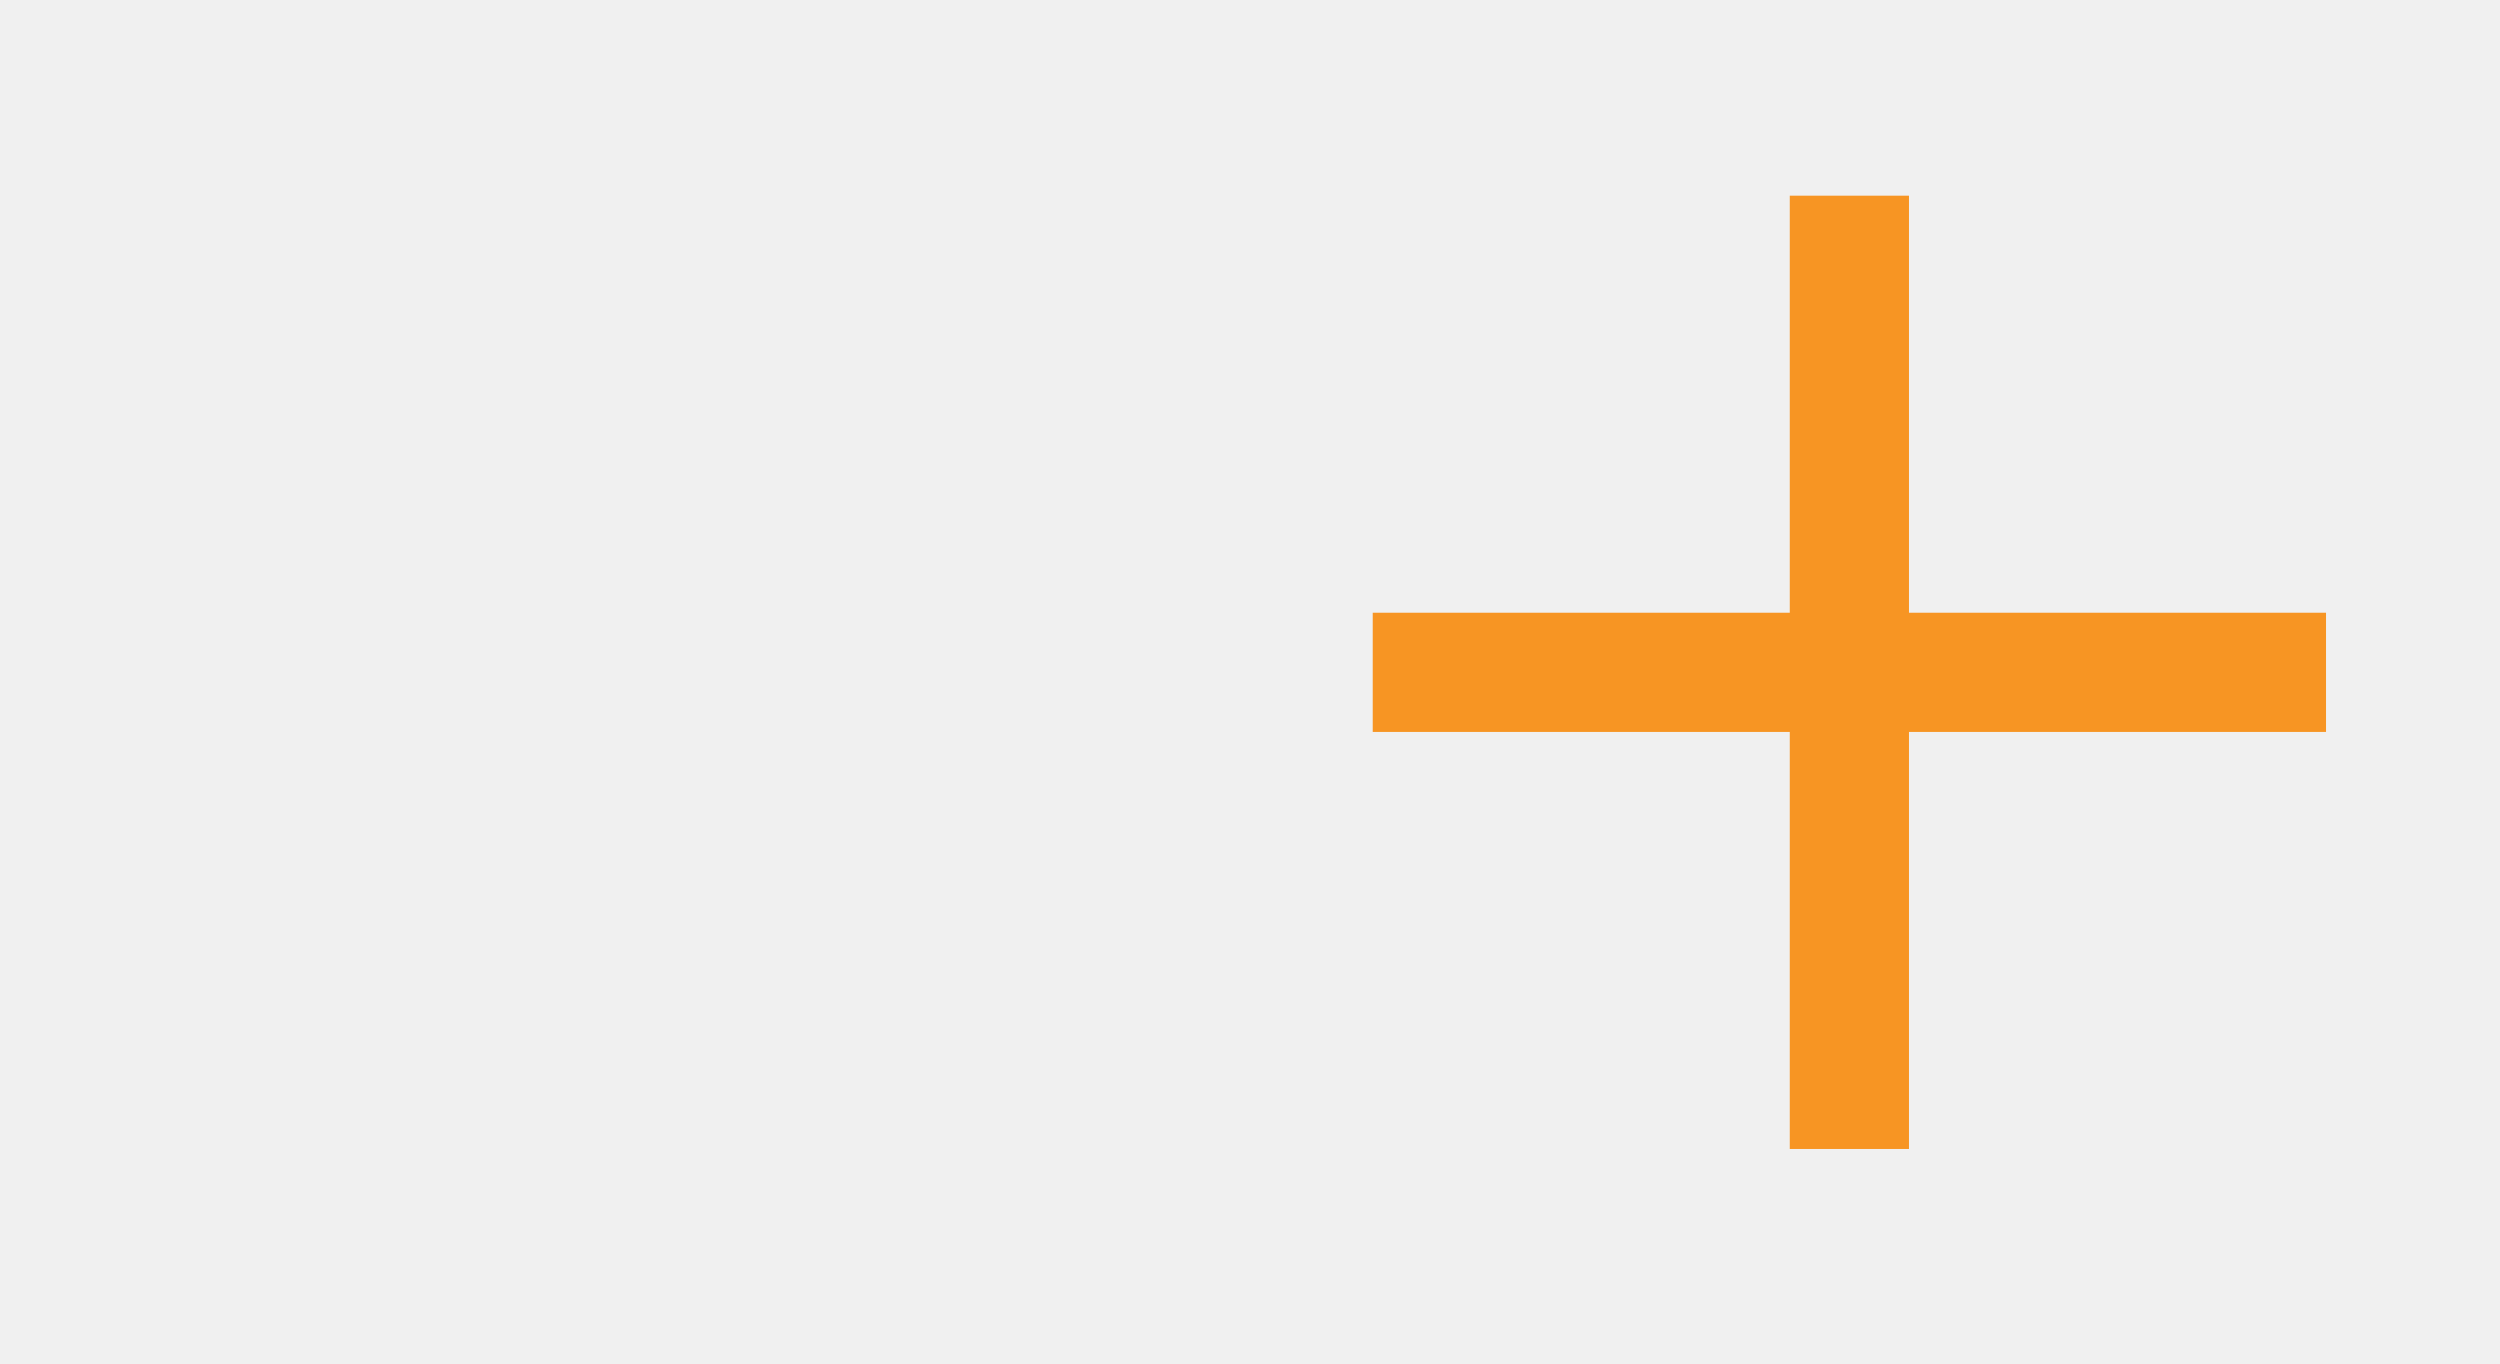
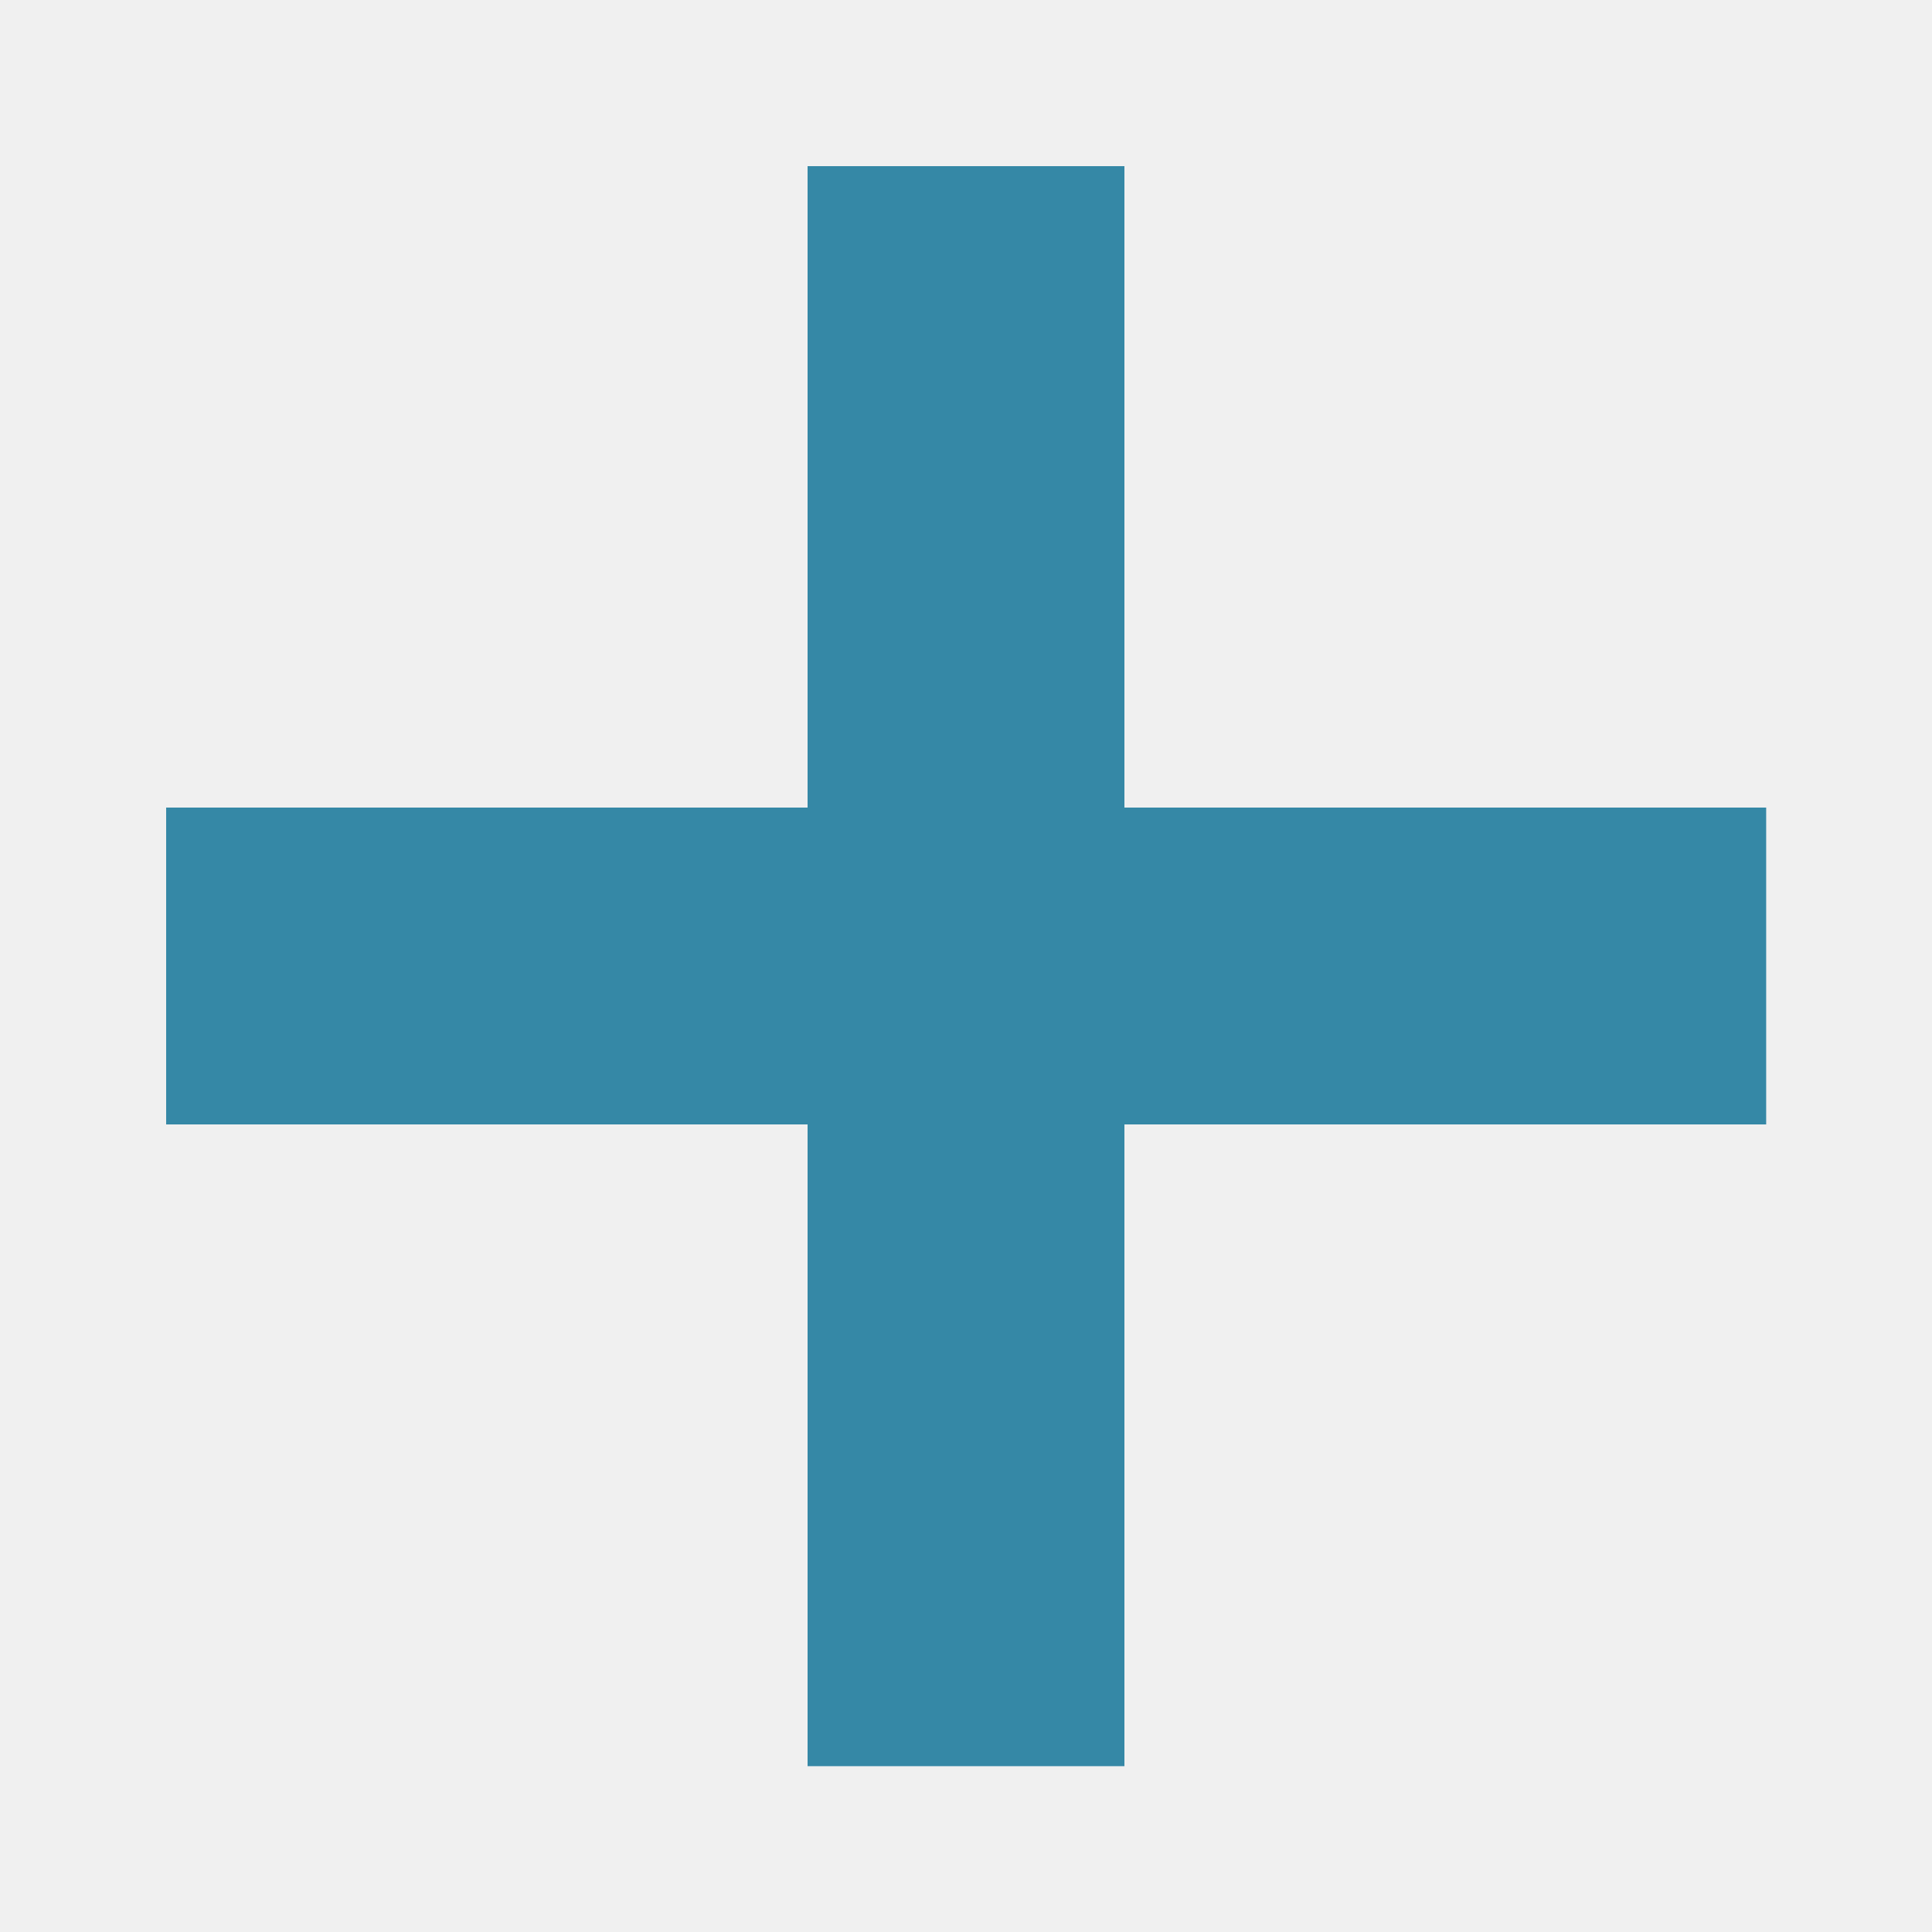
- <svg xmlns="http://www.w3.org/2000/svg" version="1.1" x="0px" y="0px" width="22px" height="12px" viewBox="-12.08 -1.722 22 12" enable-background="new -12.08 -1.722 22 12" xml:space="preserve">
+ <svg xmlns="http://www.w3.org/2000/svg" version="1.1" x="0px" y="0px" width="6px" height="6px" viewBox="0 0 6 6" enable-background="new 0 0 6 6" xml:space="preserve">
  <defs>
</defs>
-   <rect y="3.67" fill="#F79523" width="8.389" height="1.049" />
-   <rect x="3.67" fill="#F79523" width="1.049" height="8.389" />
+   <rect opacity="0" fill="#FFFFFF" width="6" height="6" />
+   <rect x="0.516" y="2.508" fill="#3588A6" width="4.969" height="0.984" />
+   <rect x="2.508" y="0.516" fill="#3588A6" width="0.984" height="4.969" />
</svg>
